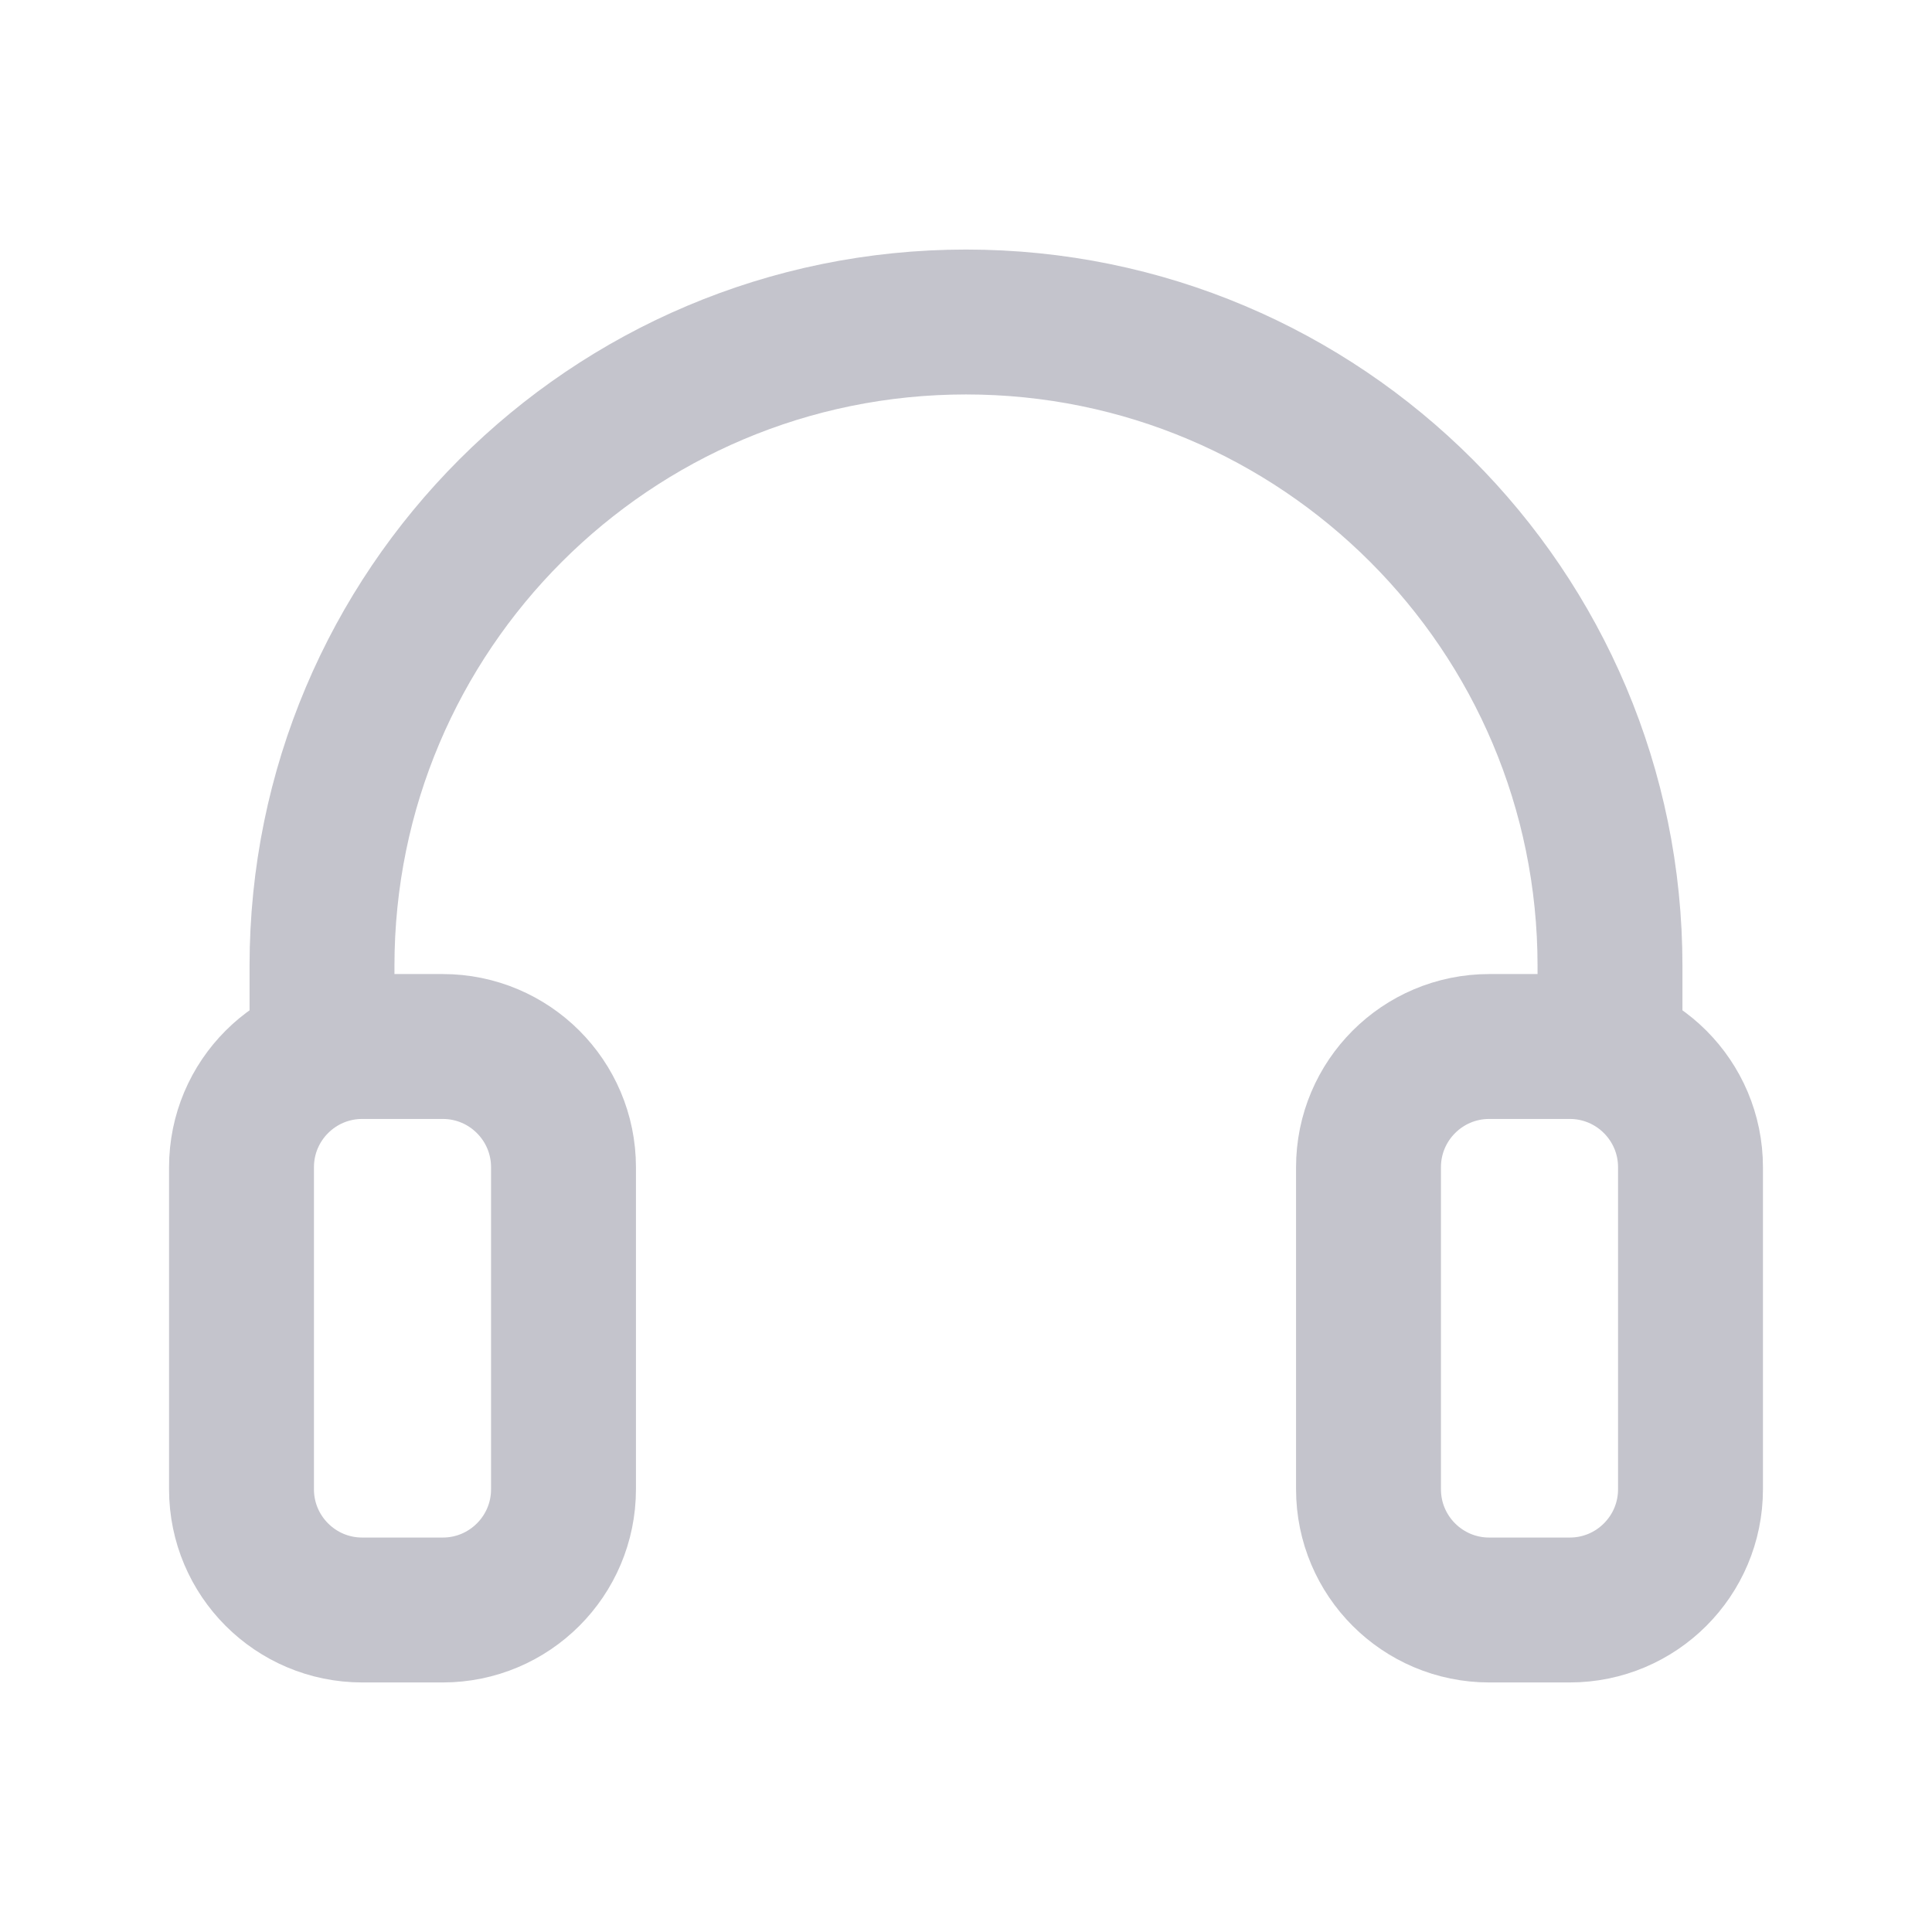
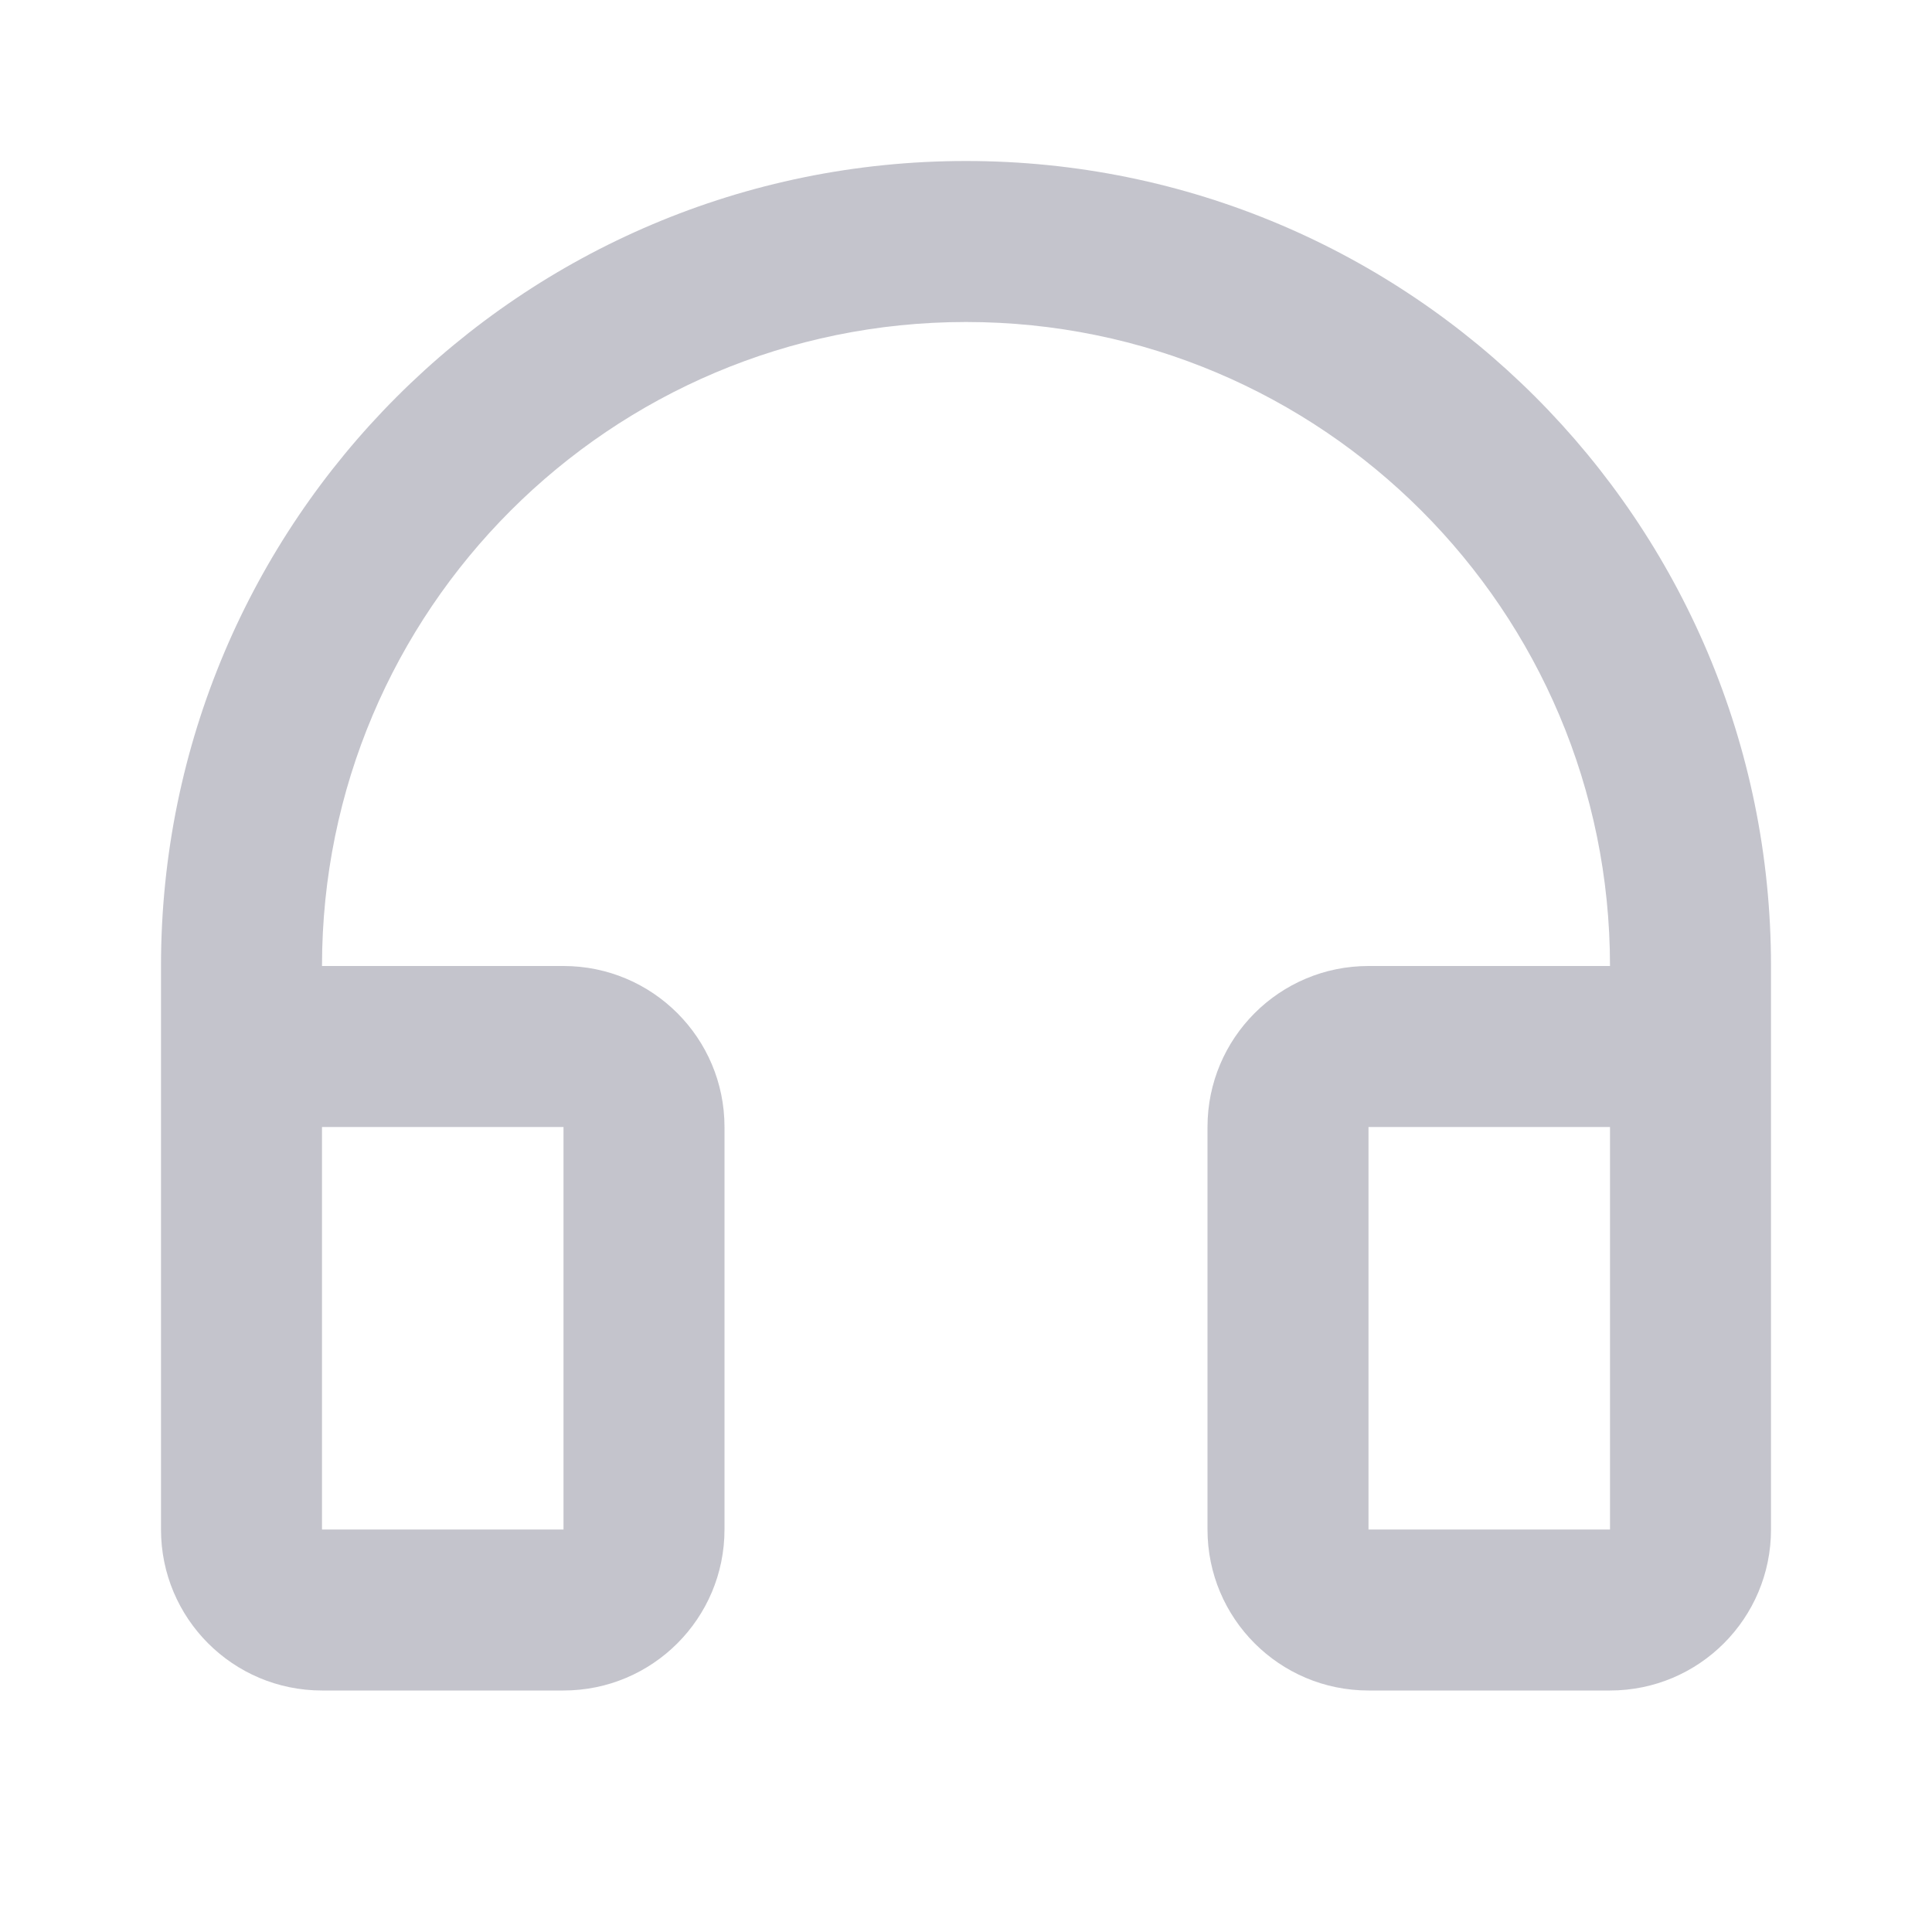
- <svg xmlns="http://www.w3.org/2000/svg" width="24" height="24" viewBox="0 0 24 24" fill="none" stroke="#c4c4cc" stroke-width="1.8" stroke-linecap="round" stroke-linejoin="round">
-   <path d="M4 13v-1a8 8 0 0116 0v1" />
-   <rect x="3" y="13" width="4" height="7" rx="1.5" />
-   <rect x="17" y="13" width="4" height="7" rx="1.5" />
+ <svg xmlns="http://www.w3.org/2000/svg" width="24" height="24" viewBox="0 0 24 24" fill="#c4c4cc">
+   <path d="M12 4C7.582 4 4 7.582 4 12H7C8.105 12 9 12.895 9 14V19C9 20.105 8.105 21 7 21H4C2.895 21 2 20.105 2 19V12C2 6.477 6.477 2 12 2C17.523 2 22 6.477 22 12V19C22 20.105 21.105 21 20 21H17C15.895 21 15 20.105 15 19V14C15 12.895 15.895 12 17 12H20C20 7.582 16.418 4 12 4ZM4 14V19H7V14H4ZM17 14V19H20V14H17Z" />
</svg>
